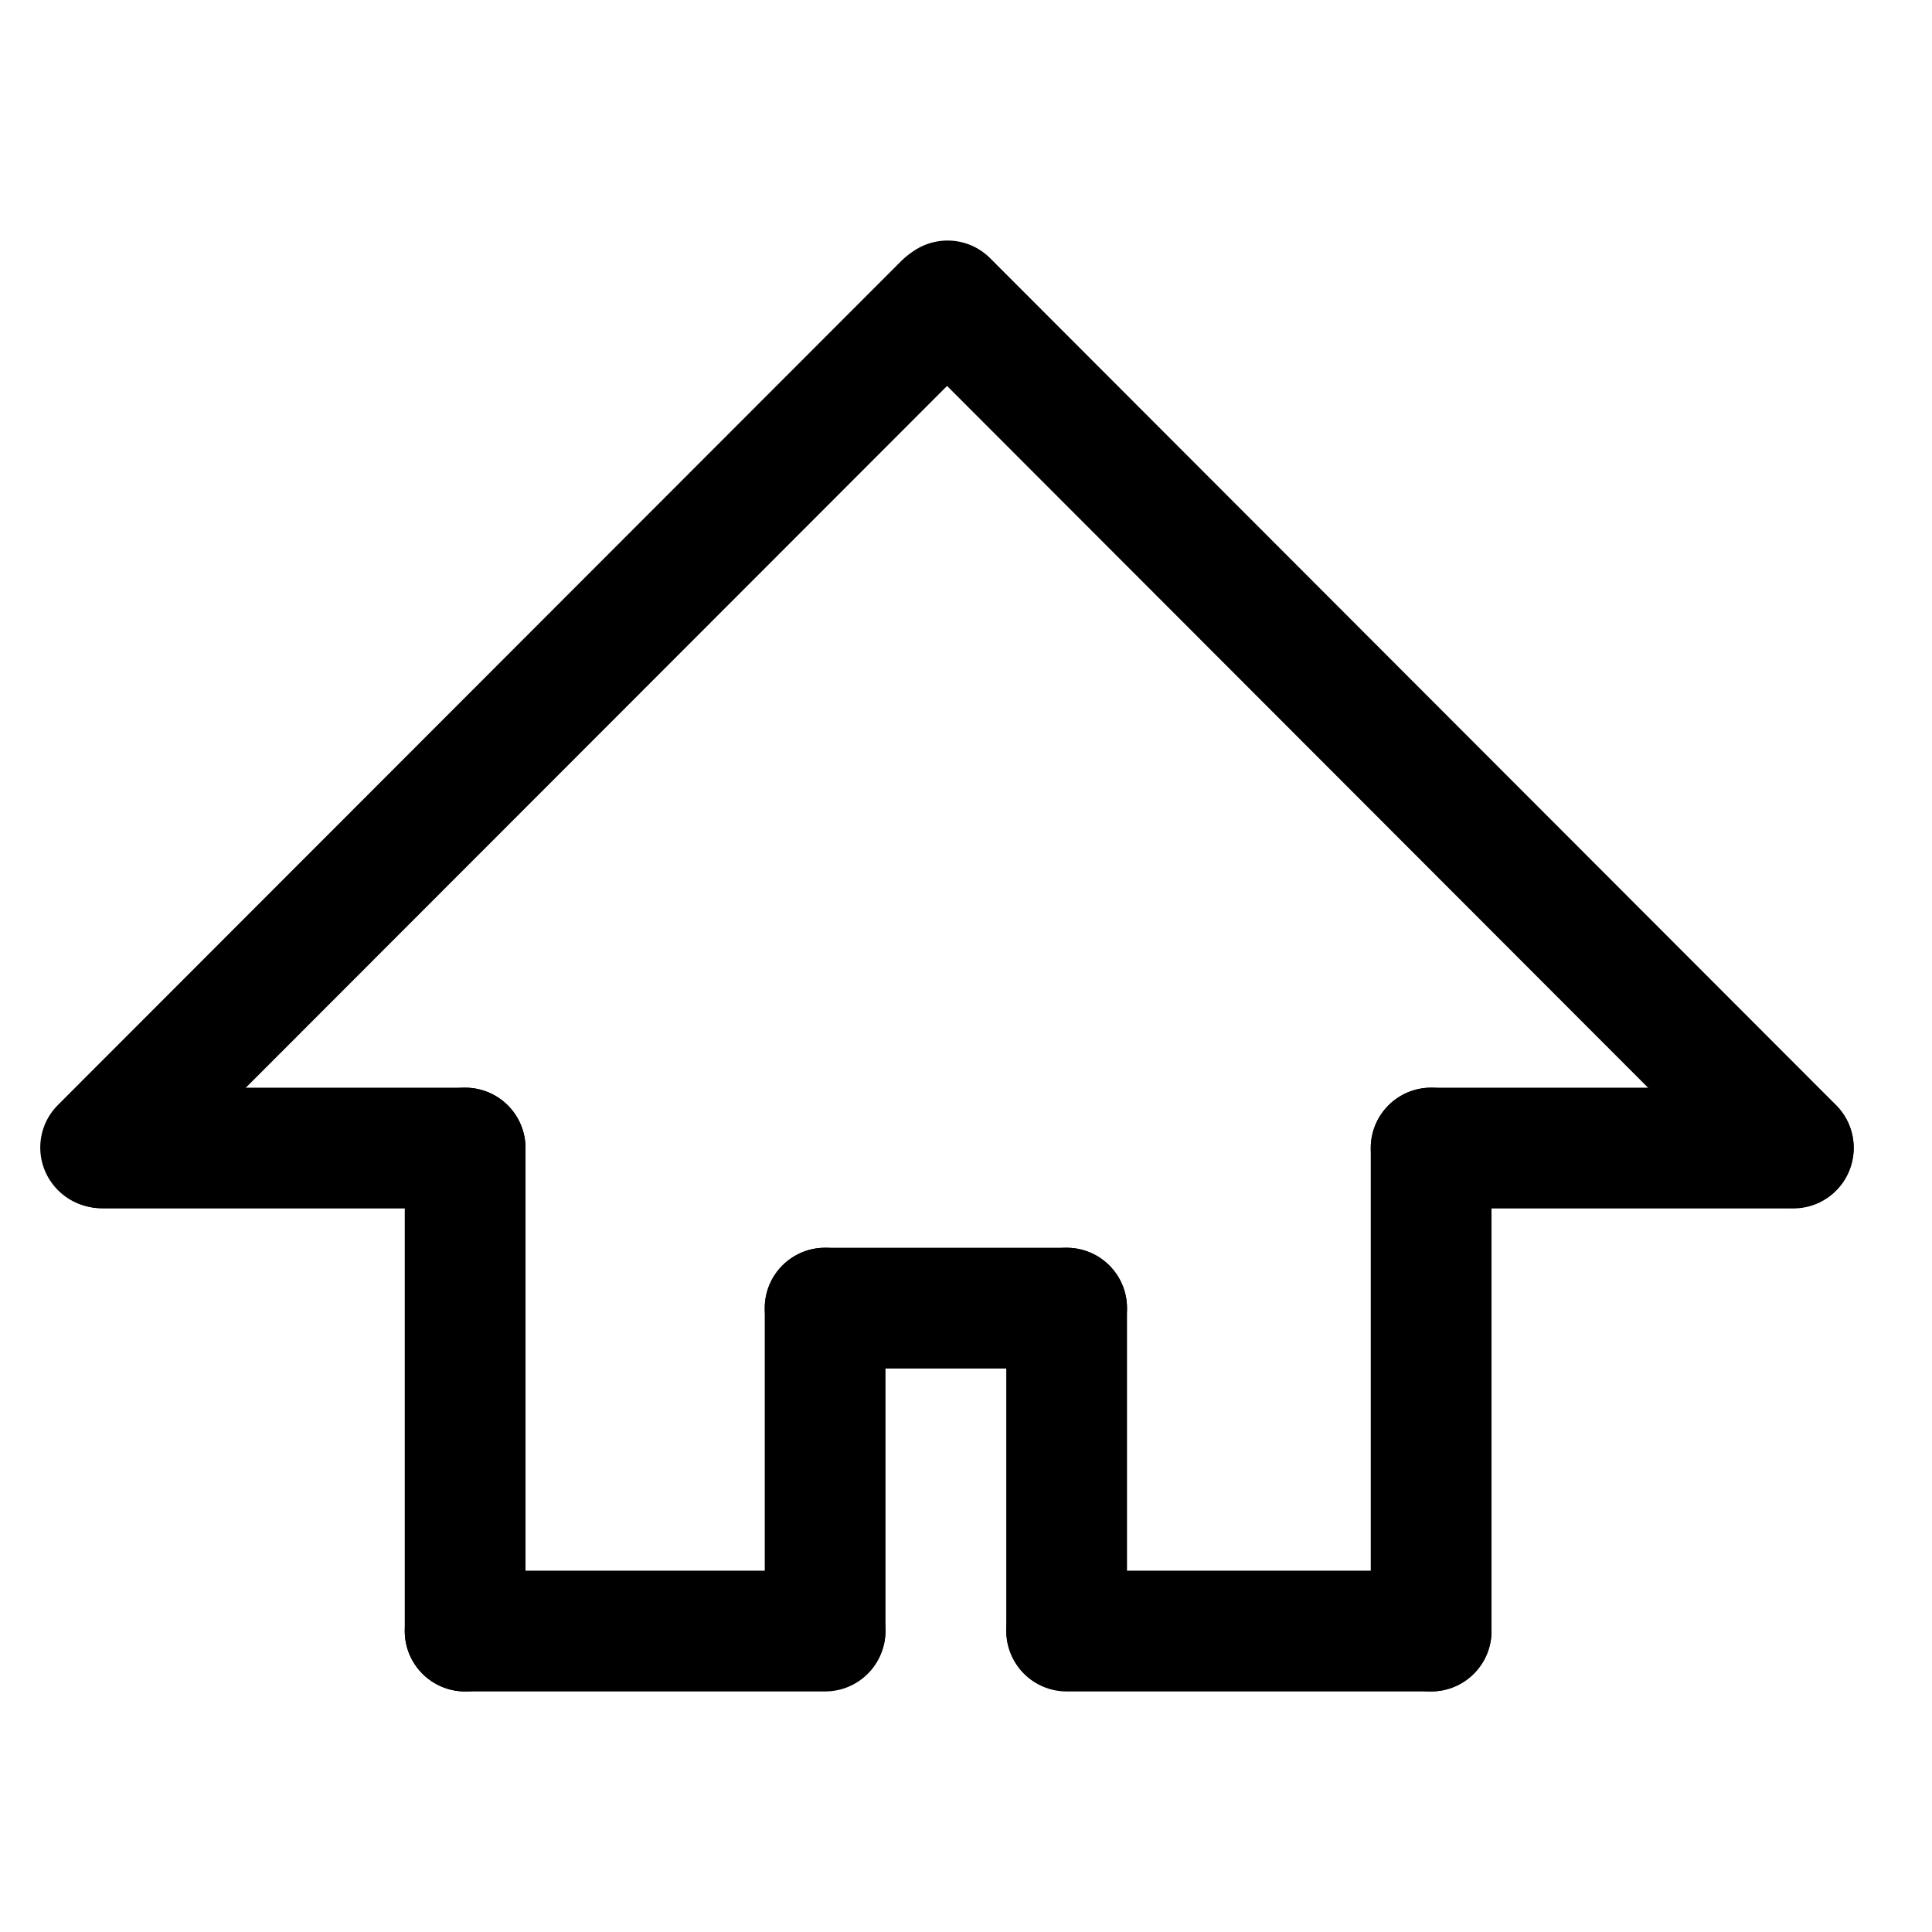
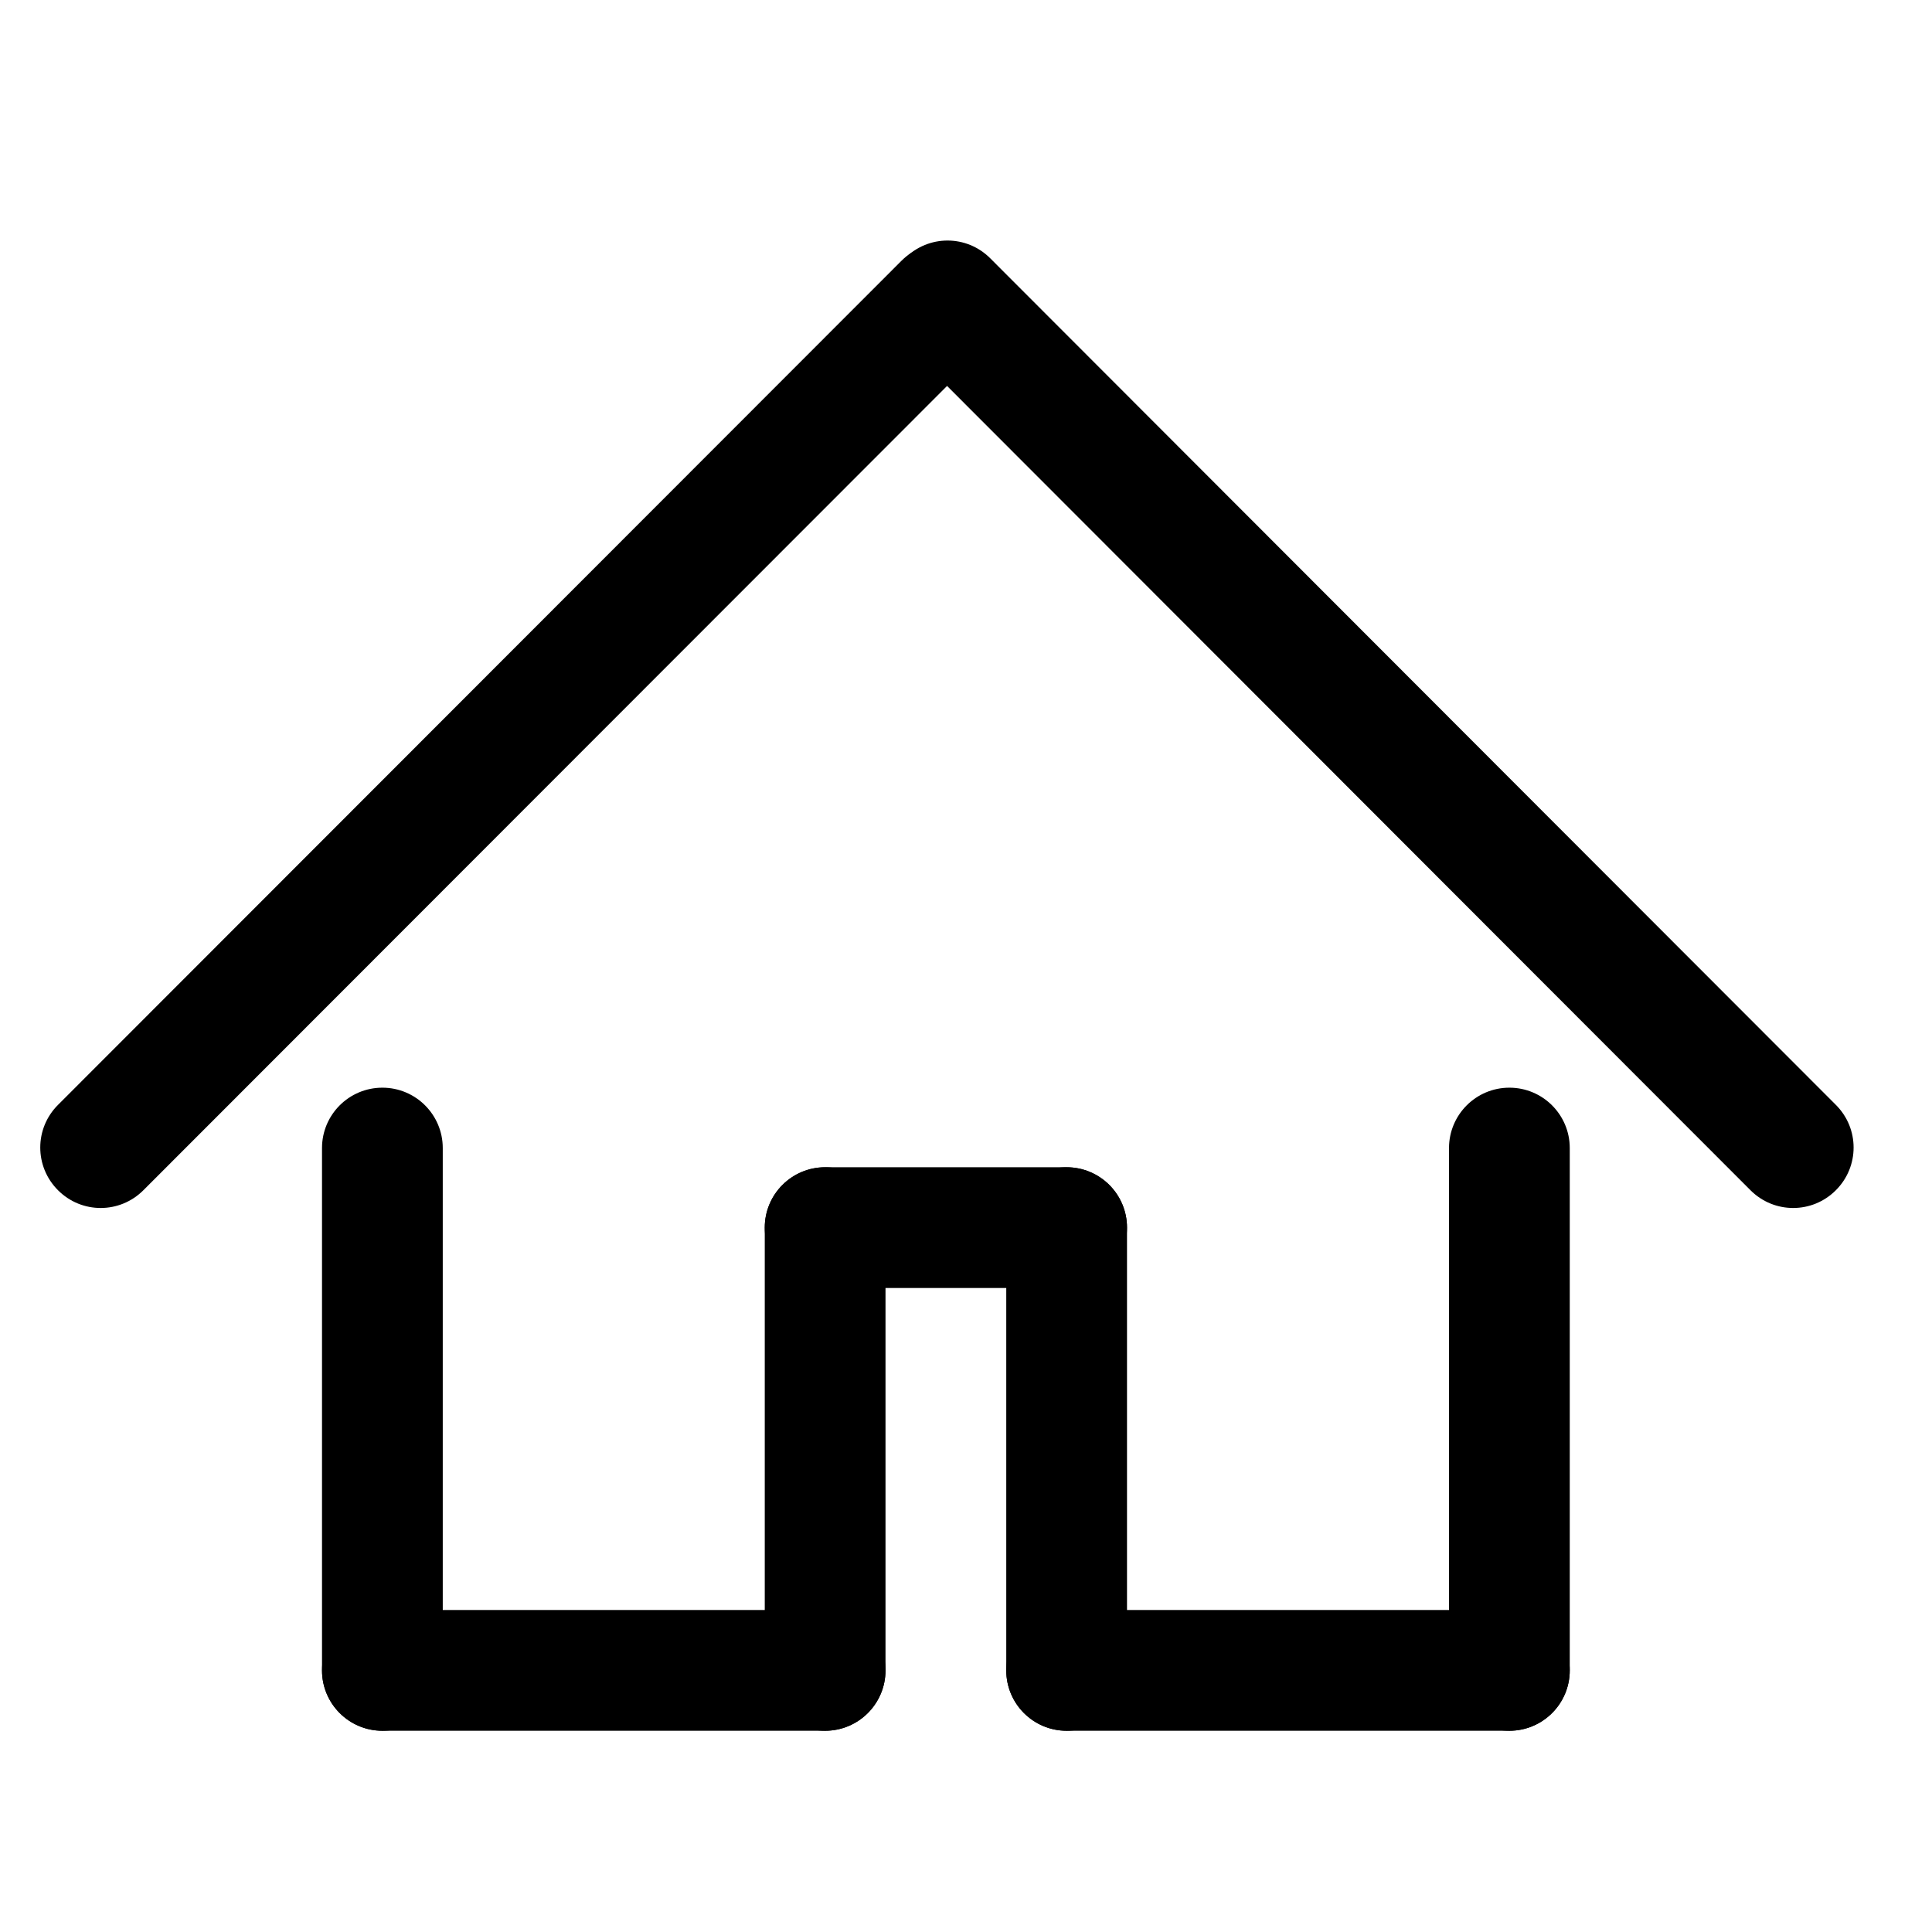
<svg xmlns="http://www.w3.org/2000/svg" width="48" height="48" id="svg2" version="1.0">
  <defs id="defs4">
    </defs>
  <g id="layer1" transform="translate(-9.389765,-13.17583)">
-     <rect style="fill:#000000;fill-opacity:1;stroke:none;display:inline" id="rect2763" width="3" height="15" x="-22.446" y="40.199" rx="1.5" ry="1.5" transform="scale(-1,1)" />
-     <rect ry="1.5" rx="1.5" y="44.176" x="-31.39" height="11" width="3" id="rect2819" style="fill:#000000;fill-opacity:1;stroke:none;display:inline" transform="scale(-1,1)" />
-     <rect ry="1.5" rx="1.5" y="44.176" x="-37.39" height="11" width="3" id="rect2823" style="fill:#000000;fill-opacity:1;stroke:none;display:inline" transform="scale(-1,1)" />
-     <rect style="fill:#000000;fill-opacity:1;stroke:none;display:inline" id="rect2837" width="3" height="12.056" x="52.199" y="34.39" rx="1.5" ry="1.5" transform="matrix(0,1,1,0,0,0)" />
-     <rect ry="1.5" rx="1.5" y="40.199" x="-46.446" height="15" width="3" id="rect2839" style="fill:#000000;fill-opacity:1;stroke:none;display:inline" transform="scale(-1,1)" />
-     <rect transform="matrix(0,1,1,0,0,0)" ry="1.5" rx="1.5" y="19.446" x="52.199" height="11.944" width="3" id="rect2841" style="fill:#000000;fill-opacity:1;stroke:none;display:inline" />
-     <rect style="fill:#000000;fill-opacity:1;stroke:none;display:inline" id="rect2843" width="3" height="12" x="40.199" y="43.446" rx="1.5" ry="1.5" transform="matrix(0,1,1,0,0,0)" />
-     <rect transform="matrix(0,1,1,0,0,0)" ry="1.5" rx="1.5" y="10.446" x="40.199" height="12" width="3" id="rect2845" style="fill:#000000;fill-opacity:1;stroke:none;display:inline" />
+     <rect ry="1.5" rx="1.5" y="42.176" x="-31.39" height="14" width="3" id="rect2819" style="fill:#000000;fill-opacity:1;stroke:none;display:inline" transform="scale(-1,1)" />
+     <rect ry="1.5" rx="1.5" y="42.176" x="-37.39" height="14" width="3" id="rect2823" style="fill:#000000;fill-opacity:1;stroke:none;display:inline" transform="scale(-1,1)" />
+     <rect style="fill:#000000;fill-opacity:1;stroke:none;display:inline" id="rect2837" width="3" height="14" x="53.176" y="34.39" rx="1.5" ry="1.5" transform="matrix(0,1,1,0,0,0)" />
+     <rect transform="matrix(0,1,1,0,0,0)" ry="1.5" rx="1.5" y="17.39" x="53.176" height="14" width="3" id="rect2841" style="fill:#000000;fill-opacity:1;stroke:none;display:inline" />
    <path style="fill:#000000;fill-opacity:1;stroke:none;display:inline" d="m 31.87,19.593 c -0.588,0.588 -0.588,1.534 -1e-6,2.121 l 21.01,21.033 c 0.588,0.588 1.534,0.588 2.121,0 0.588,-0.588 0.588,-1.534 0,-2.121 L 33.992,19.593 c -0.588,-0.588 -1.534,-0.588 -2.121,0 z" id="rect2847" />
    <path id="path2850" d="m 33.904,19.658 c 0.588,0.588 0.588,1.534 0,2.121 L 12.952,42.747 c -0.588,0.588 -1.534,0.588 -2.121,0 -0.588,-0.588 -0.588,-1.534 0,-2.121 L 31.783,19.658 c 0.588,-0.588 1.534,-0.588 2.121,0 z" style="fill:#000000;fill-opacity:1;stroke:none;display:inline" />
-     <rect style="fill:#000000;fill-opacity:1;stroke:none;display:inline" id="rect2852" width="3" height="9" x="44.176" y="28.39" rx="1.5" ry="1.5" transform="matrix(0,1,1,0,0,0)" />
+     <rect style="fill:#000000;fill-opacity:1;stroke:none;display:inline" id="rect2852" width="3" height="9" x="42.176" y="28.39" rx="1.5" ry="1.5" transform="matrix(0,1,1,0,0,0)" />
+     <rect transform="scale(-1,1)" ry="1.5" rx="1.5" y="40.199" x="-20.39" height="15.977" width="3" id="rect2829" style="fill:#000000;fill-opacity:1;stroke:none;display:inline" />
+     <rect style="fill:#000000;fill-opacity:1;stroke:none;display:inline" id="rect2831" width="3" height="15.977" x="-48.39" y="40.199" rx="1.5" ry="1.5" transform="scale(-1,1)" />
  </g>
</svg>
